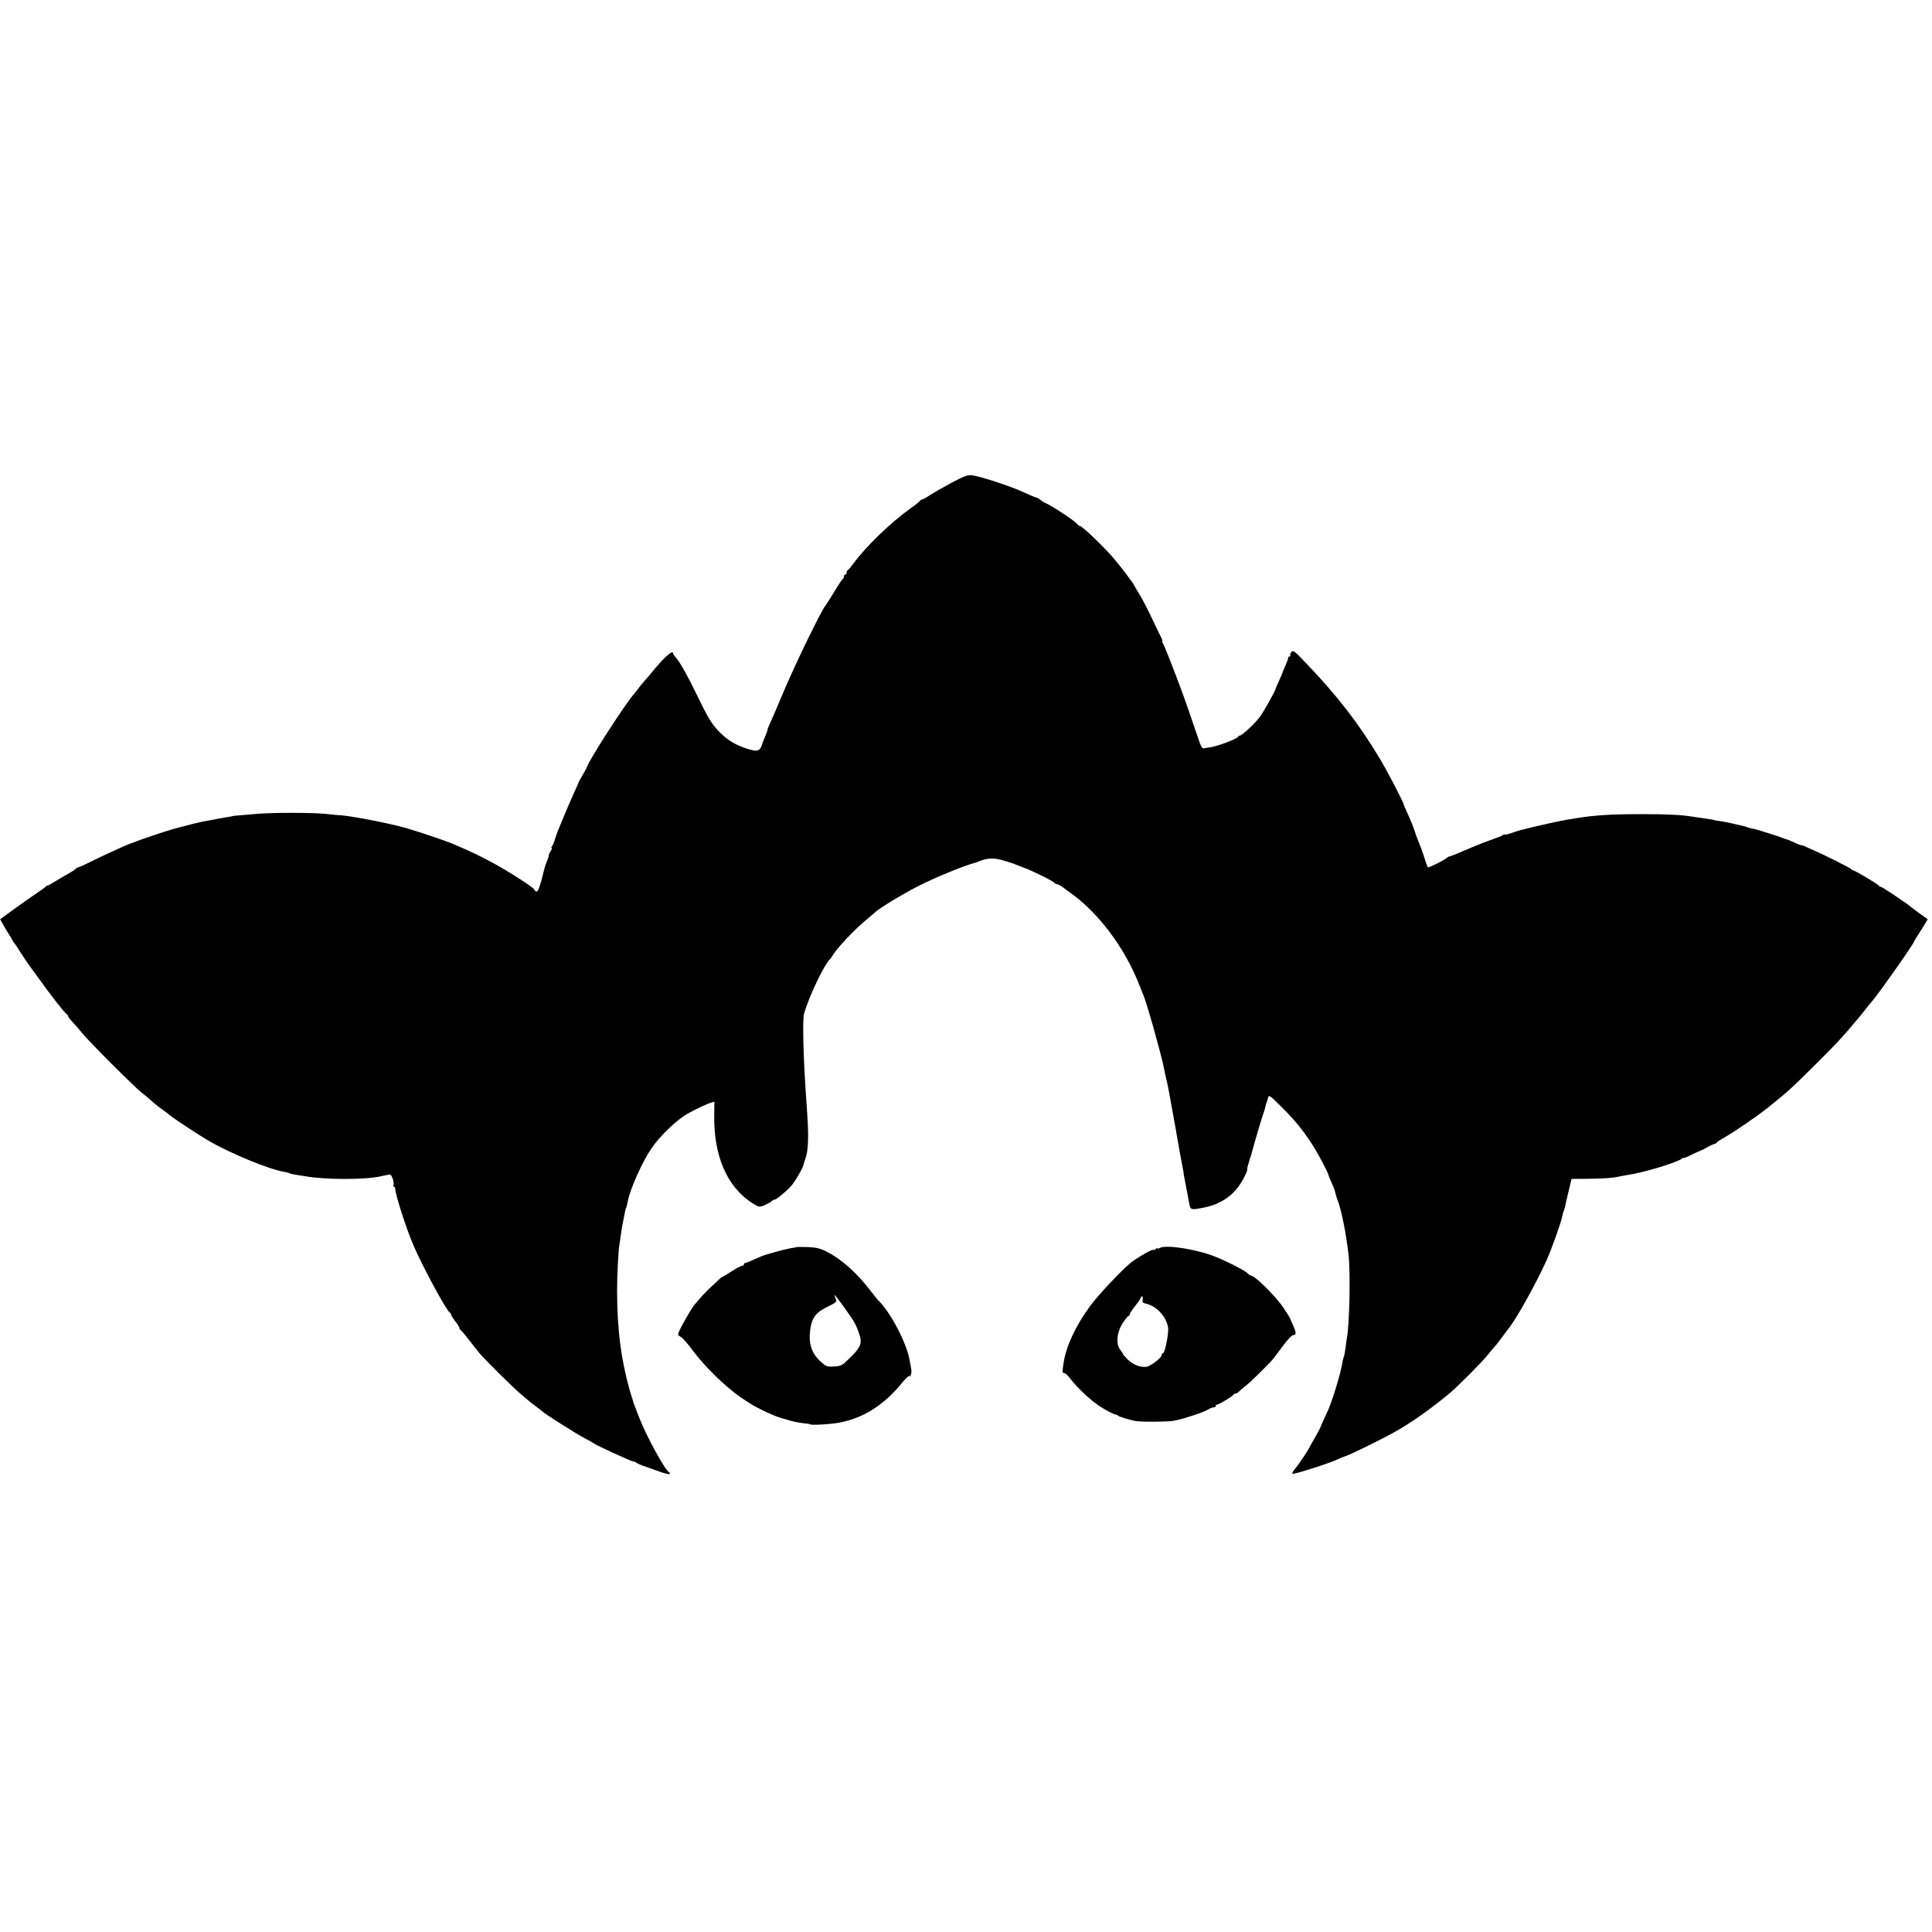
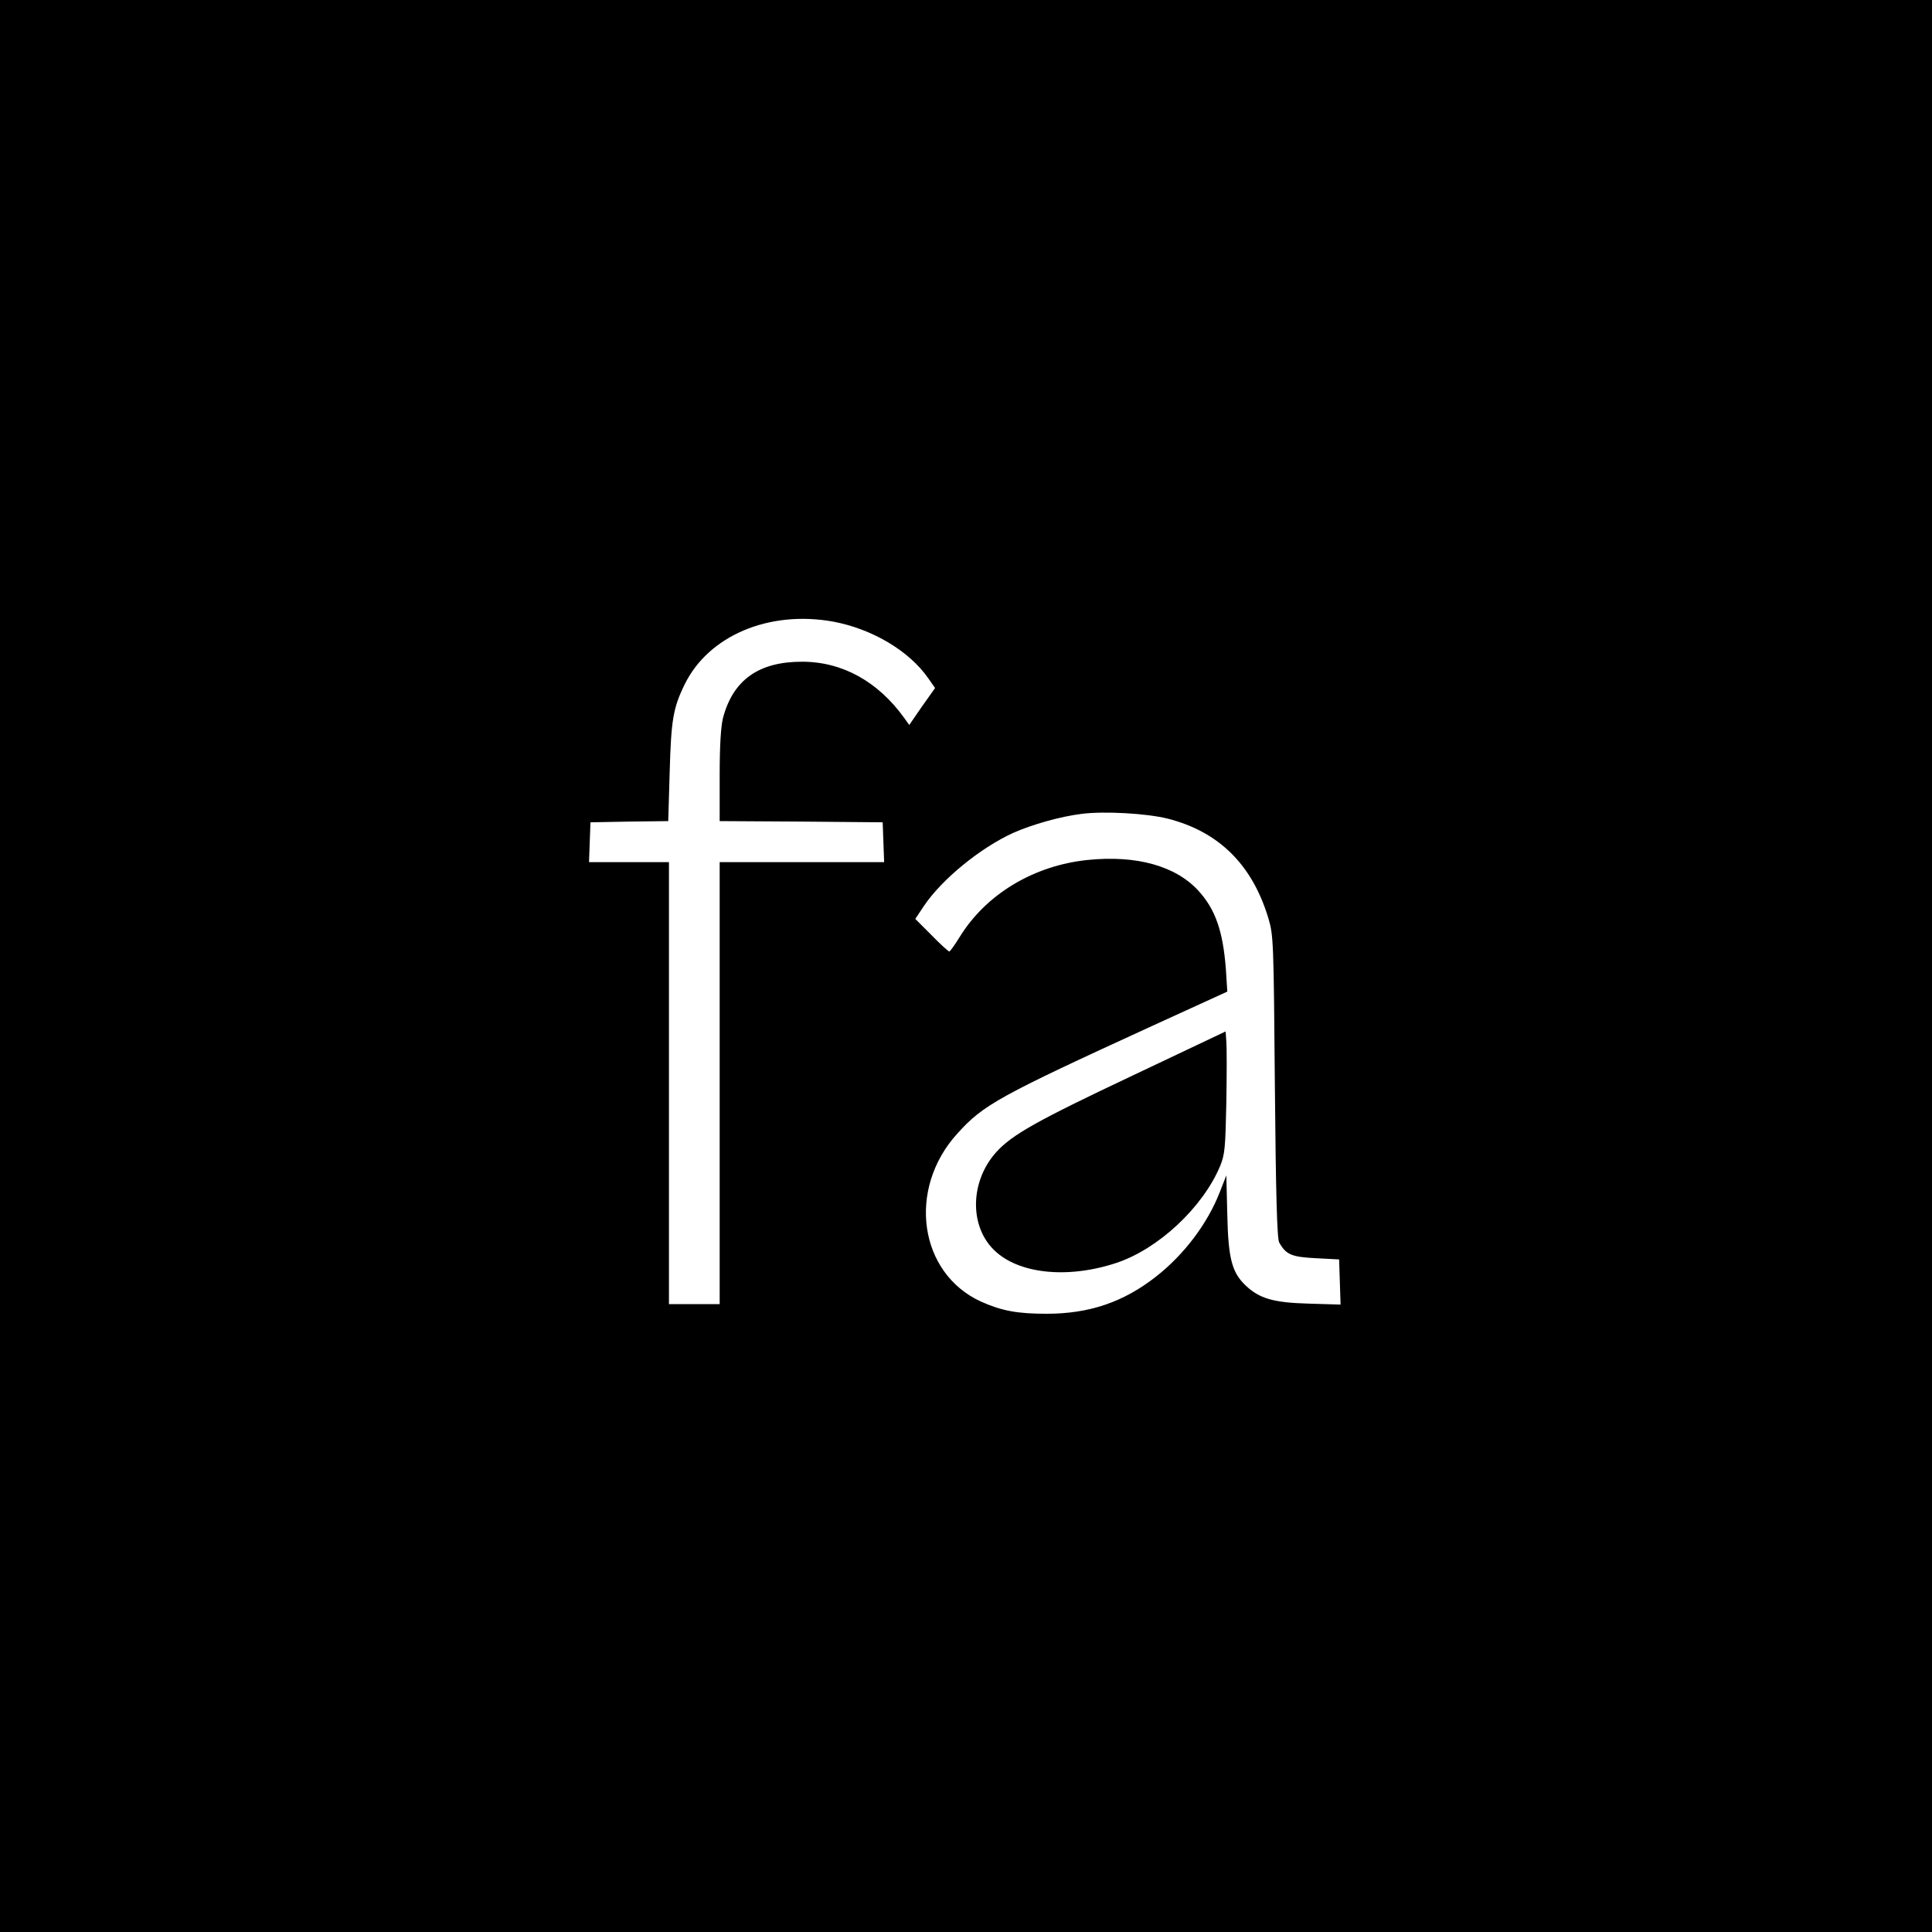
- <svg xmlns="http://www.w3.org/2000/svg" version="1.0" width="1392pt" height="1392pt" viewBox="0 0 1392 1392" preserveAspectRatio="xMidYMid meet">
-   <g transform="translate(0,1392) scale(0.1,-0.1)" fill="#000000" stroke="none">
-     <path d="M6860 10444 c-57 -31 -128 -71 -157 -90 -29 -19 -57 -34 -62 -34 -5 0 -11 -4 -13 -8 -1 -5 -32 -30 -68 -55 -147 -106 -317 -270 -415 -402 -16 -22 -33 -41 -37 -43 -4 -2 -8 -10 -8 -18 0 -8 -4 -14 -10 -14 -5 0 -10 -6 -10 -14 0 -8 -4 -16 -8 -18 -4 -1 -32 -43 -62 -93 -30 -49 -57 -92 -60 -95 -27 -26 -223 -430 -309 -635 -23 -55 -47 -111 -53 -125 -6 -14 -18 -41 -26 -60 -8 -19 -19 -43 -23 -52 -5 -10 -9 -22 -9 -27 0 -5 -8 -26 -17 -47 -9 -22 -17 -41 -18 -44 -19 -66 -34 -71 -126 -40 -72 25 -124 56 -176 107 -61 60 -85 98 -161 254 -77 159 -135 263 -164 293 -10 11 -18 23 -18 28 0 32 -71 -33 -165 -150 -11 -13 -31 -37 -45 -52 -14 -16 -34 -40 -45 -56 -11 -15 -25 -32 -30 -38 -57 -62 -335 -494 -335 -521 0 -2 -14 -28 -31 -57 -17 -29 -31 -54 -30 -55 0 -2 -15 -37 -35 -79 -19 -42 -51 -116 -70 -163 -19 -47 -39 -95 -44 -106 -5 -11 -14 -38 -21 -60 -6 -22 -16 -46 -22 -52 -5 -7 -6 -13 -2 -13 4 0 0 -11 -9 -25 -9 -14 -14 -25 -12 -25 3 0 -2 -17 -10 -37 -9 -20 -17 -44 -19 -52 -2 -9 -13 -53 -25 -98 -17 -59 -26 -80 -36 -76 -8 3 -14 9 -14 13 0 13 -189 134 -306 197 -96 51 -148 76 -269 128 -58 25 -221 81 -350 119 -105 31 -370 83 -460 91 -22 1 -76 6 -120 11 -101 10 -384 10 -495 0 -47 -4 -105 -9 -130 -11 -25 -2 -45 -4 -45 -5 0 -1 -13 -4 -30 -6 -16 -3 -52 -9 -80 -14 -27 -6 -63 -12 -80 -15 -30 -4 -126 -28 -240 -59 -59 -17 -218 -70 -265 -89 -14 -6 -27 -11 -30 -11 -15 -3 -160 -68 -262 -118 -64 -32 -121 -58 -126 -58 -6 0 -12 -4 -14 -8 -2 -4 -30 -23 -63 -41 -33 -19 -78 -45 -100 -59 -22 -14 -42 -24 -44 -23 -2 2 -7 -1 -10 -6 -3 -4 -33 -26 -66 -48 -33 -22 -106 -73 -162 -114 l-102 -74 20 -36 c11 -20 28 -49 39 -66 11 -16 23 -37 27 -45 3 -8 9 -17 12 -20 4 -3 27 -36 51 -75 25 -38 48 -74 53 -80 4 -5 36 -49 70 -96 102 -143 196 -261 209 -267 4 -2 8 -8 8 -13 0 -5 15 -24 33 -43 17 -18 48 -53 67 -77 44 -57 384 -396 430 -431 19 -14 49 -39 65 -54 17 -16 46 -40 65 -54 40 -28 44 -31 85 -64 36 -28 212 -143 275 -179 158 -91 435 -204 537 -220 17 -3 36 -8 41 -11 5 -3 27 -8 48 -11 22 -3 50 -8 64 -10 143 -25 424 -26 540 -1 14 3 37 8 52 11 23 5 27 2 38 -29 6 -20 9 -40 5 -46 -3 -5 -2 -10 3 -10 5 0 9 -6 9 -12 1 -44 80 -290 130 -406 67 -157 242 -481 265 -490 4 -2 8 -8 8 -14 0 -6 14 -27 30 -48 17 -21 30 -42 30 -48 0 -6 3 -12 8 -14 4 -1 31 -34 61 -72 29 -38 63 -80 75 -95 34 -42 247 -253 296 -293 25 -21 52 -44 60 -51 8 -7 33 -27 55 -43 22 -16 42 -32 45 -35 12 -14 241 -159 300 -190 36 -19 67 -36 70 -39 10 -11 270 -130 283 -130 7 0 17 -4 22 -9 6 -4 24 -13 40 -19 17 -5 67 -24 113 -40 45 -17 84 -26 87 -22 3 5 1 10 -4 12 -26 9 -167 267 -213 388 -14 36 -29 74 -33 85 -5 11 -9 22 -10 25 0 3 -8 30 -18 60 -70 236 -100 458 -101 745 0 126 9 294 18 345 3 14 7 47 11 75 3 27 11 71 17 98 5 27 11 56 13 65 2 9 4 17 5 17 2 0 7 19 15 58 17 84 104 278 166 369 66 97 184 210 269 257 58 32 141 71 163 76 l24 7 -1 -94 c-5 -293 91 -518 271 -634 51 -33 52 -33 90 -18 21 9 45 22 53 29 8 8 18 13 21 12 8 -3 76 52 115 93 30 32 93 140 95 165 1 6 6 21 11 35 22 57 26 155 13 340 -4 63 -9 138 -11 165 -17 256 -22 501 -11 540 33 121 148 361 188 395 3 3 10 12 15 21 29 53 166 198 254 269 30 25 57 47 60 51 17 20 203 133 305 184 125 64 335 150 415 170 3 1 12 4 20 8 60 24 102 27 163 12 34 -10 71 -21 82 -25 11 -4 47 -18 80 -31 71 -26 219 -100 223 -111 2 -4 9 -8 16 -8 7 0 26 -10 43 -22 16 -13 43 -32 58 -43 197 -140 383 -387 487 -645 16 -41 34 -84 38 -95 23 -52 128 -428 145 -515 6 -33 11 -56 24 -110 5 -25 13 -61 16 -80 5 -31 32 -176 40 -221 2 -9 6 -32 9 -50 3 -19 8 -45 10 -59 3 -14 10 -52 15 -85 6 -33 13 -71 16 -85 3 -14 8 -41 11 -60 2 -19 9 -57 15 -85 16 -83 19 -99 25 -135 11 -58 12 -58 91 -44 140 24 240 94 302 212 18 34 30 62 27 62 -2 0 0 15 5 33 6 17 12 39 14 47 2 8 4 15 5 15 1 0 3 7 5 15 19 74 81 284 92 310 3 8 8 24 10 35 2 11 6 27 10 35 3 8 7 21 9 28 5 26 11 22 85 -51 141 -138 226 -253 318 -432 17 -33 31 -63 31 -66 0 -4 10 -29 22 -56 25 -56 22 -49 32 -88 4 -16 11 -39 16 -50 23 -56 61 -244 76 -385 15 -130 7 -508 -12 -603 -2 -12 -7 -44 -10 -72 -4 -27 -8 -53 -11 -58 -2 -4 -6 -19 -9 -32 -8 -47 -13 -70 -33 -140 -19 -71 -54 -174 -70 -210 -5 -11 -19 -42 -32 -70 -13 -27 -23 -52 -24 -55 -1 -7 -46 -89 -62 -115 -7 -11 -15 -27 -19 -35 -12 -25 -86 -134 -107 -157 -10 -12 -18 -26 -16 -31 4 -9 259 72 326 103 19 9 41 18 47 20 29 6 250 114 360 175 121 67 257 163 401 282 60 50 235 226 280 283 22 28 43 52 46 55 4 3 25 30 47 60 23 30 45 60 49 65 57 69 201 328 276 495 38 84 102 264 113 317 2 12 8 33 13 45 5 13 9 28 9 33 1 6 11 51 23 100 l22 91 126 1 c126 2 174 6 221 17 14 3 41 8 60 11 111 16 354 89 388 117 6 6 12 8 12 5 0 -3 27 7 59 24 33 16 62 29 65 29 3 0 22 10 43 22 20 12 44 23 52 25 8 1 17 6 20 11 3 5 29 22 56 37 69 39 237 153 317 218 134 107 165 135 328 297 155 154 207 209 287 306 18 21 42 50 54 64 11 14 30 38 42 53 12 15 30 38 41 50 52 62 296 409 296 422 0 2 13 23 28 47 16 24 38 59 50 79 l21 36 -67 48 c-37 27 -69 52 -72 55 -3 3 -12 10 -21 15 -9 6 -50 34 -92 63 -42 28 -80 52 -86 52 -5 0 -11 4 -13 8 -4 10 -176 112 -188 112 -5 0 -10 3 -12 8 -3 7 -199 105 -273 137 -22 9 -48 21 -57 26 -10 5 -22 9 -28 9 -6 0 -30 9 -54 21 -25 11 -51 22 -58 23 -7 2 -20 6 -28 10 -24 10 -173 57 -200 63 -34 7 -43 9 -60 16 -13 5 -49 13 -140 33 -14 3 -38 7 -55 9 -16 2 -30 4 -30 5 0 2 -37 9 -85 15 -25 4 -55 8 -68 10 -85 14 -183 19 -367 19 -217 1 -352 -8 -470 -28 -16 -3 -48 -8 -70 -11 -45 -7 -241 -50 -295 -65 -19 -5 -39 -10 -45 -11 -5 -1 -34 -10 -62 -20 -29 -10 -53 -15 -53 -12 0 3 -6 1 -12 -4 -7 -6 -38 -18 -68 -28 -30 -10 -98 -36 -150 -58 -52 -22 -110 -46 -127 -54 -18 -7 -36 -13 -40 -14 -5 0 -15 -6 -23 -13 -22 -18 -129 -71 -133 -65 -2 2 -14 36 -26 74 -12 39 -29 84 -36 100 -8 17 -21 53 -30 80 -16 49 -27 75 -62 153 -10 20 -18 39 -18 42 -2 19 -119 244 -174 335 -149 249 -302 448 -530 686 -84 89 -95 97 -107 81 -7 -9 -10 -20 -8 -24 3 -5 0 -8 -5 -8 -6 0 -10 -3 -9 -7 1 -5 -8 -30 -20 -57 -12 -27 -22 -51 -22 -53 0 -2 -11 -29 -25 -59 -14 -30 -25 -56 -25 -59 0 -10 -84 -160 -109 -195 -33 -47 -132 -140 -148 -140 -7 0 -13 -4 -13 -8 0 -13 -144 -68 -198 -76 -22 -3 -45 -6 -51 -8 -8 -2 -20 20 -31 52 -46 136 -110 322 -140 400 -67 179 -114 295 -123 308 -5 6 -6 12 -3 12 4 0 0 12 -8 28 -8 15 -37 74 -64 132 -27 58 -67 136 -90 174 -23 37 -42 70 -42 72 0 6 -100 138 -143 188 -73 86 -230 236 -246 236 -5 0 -15 7 -22 17 -19 23 -185 132 -229 150 -8 3 -22 12 -32 20 -9 8 -22 16 -30 17 -7 2 -49 19 -92 39 -92 43 -309 114 -369 122 -37 4 -55 -3 -147 -51z" />
-     <path d="M5738 4935 c-2 -2 -21 -6 -44 -9 -22 -4 -72 -16 -110 -27 -38 -11 -73 -21 -79 -23 -5 -1 -36 -15 -69 -29 -32 -15 -62 -27 -67 -27 -5 0 -9 -4 -9 -10 0 -5 -6 -10 -13 -10 -8 0 -42 -18 -76 -40 -34 -22 -64 -40 -66 -40 -3 0 -13 -8 -23 -17 -10 -10 -33 -32 -52 -49 -33 -28 -94 -94 -131 -141 -19 -24 -89 -145 -106 -185 -11 -25 -10 -29 12 -40 13 -7 52 -51 86 -98 85 -115 236 -262 346 -338 50 -34 102 -66 115 -72 12 -5 30 -14 38 -19 8 -5 29 -14 45 -21 17 -7 37 -16 46 -20 14 -7 52 -19 114 -36 36 -10 65 -15 100 -19 22 -2 40 -5 40 -6 0 -10 150 -1 219 12 173 35 320 130 450 291 21 26 42 46 46 43 12 -7 21 26 15 55 -3 14 -8 40 -11 59 -21 125 -140 351 -230 436 -5 6 -29 35 -52 65 -96 127 -210 228 -314 281 -50 25 -75 31 -139 34 -43 1 -79 1 -81 0z m339 -427 c79 -111 87 -124 110 -188 30 -83 19 -108 -101 -219 -19 -18 -39 -25 -79 -27 -49 -2 -56 1 -94 35 -56 50 -82 113 -79 188 6 113 33 160 117 202 82 41 79 39 69 66 -5 14 -8 25 -6 25 2 0 30 -37 63 -82z" />
-     <path d="M8357 4929 c-9 -6 -17 -7 -17 -3 0 3 -7 1 -15 -6 -8 -7 -15 -9 -15 -5 0 11 -127 -62 -168 -97 -80 -69 -234 -234 -290 -311 -102 -140 -170 -285 -188 -402 -11 -67 -10 -80 3 -78 7 2 26 -16 44 -40 50 -65 140 -150 205 -194 53 -35 110 -65 124 -65 3 0 10 -3 15 -8 10 -8 78 -29 125 -38 42 -8 222 -7 275 1 60 10 221 62 252 83 12 8 29 14 38 14 8 0 15 5 15 10 0 6 4 10 10 10 13 0 114 62 118 72 2 4 9 8 16 8 6 0 19 8 27 18 9 9 29 26 44 37 28 20 165 155 198 194 9 12 42 55 72 96 31 41 62 75 70 75 25 0 26 17 3 67 -12 26 -22 50 -22 53 -1 3 -22 37 -47 75 -56 84 -208 235 -237 235 -5 0 -15 7 -22 15 -14 17 -141 83 -230 119 -132 54 -357 90 -403 65z m-124 -373 c-4 -19 0 -24 24 -29 75 -16 146 -92 159 -172 6 -41 -23 -185 -37 -185 -5 0 -9 -6 -9 -12 0 -21 -80 -82 -111 -86 -45 -5 -96 16 -135 54 -19 19 -34 37 -34 40 0 3 -9 17 -20 31 -32 41 -22 130 21 193 19 28 37 50 42 50 4 0 7 5 7 11 0 6 18 34 40 61 22 28 40 55 40 59 0 5 4 9 9 9 4 0 6 -11 4 -24z" />
+ <svg xmlns="http://www.w3.org/2000/svg" version="1.0" width="800pt" height="800pt" viewBox="0 0 800 800" preserveAspectRatio="xMidYMid meet">
+   <g transform="translate(0,800) scale(0.1,-0.1)" fill="#000000" stroke="none">
+     <path d="M0 4000 l0 -4000 4000 0 4000 0 0 4000 0 4000 -4000 0 -4000 0 0 -4000z m3450 1426 c161 -30 315 -121 394 -235 l28 -40 -54 -76 -53 -77 -20 28 c-109 152 -257 234 -424 234 -179 0 -285 -75 -327 -232 -9 -36 -14 -112 -14 -240 l0 -188 338 -2 337 -3 3 -82 3 -83 -341 0 -340 0 0 -915 0 -915 -105 0 -105 0 0 915 0 915 -165 0 -166 0 3 83 3 82 161 3 161 2 6 203 c6 215 14 265 62 363 99 202 349 308 615 260z m1386 -816 c211 -54 349 -190 416 -412 21 -71 22 -90 27 -698 4 -446 9 -631 18 -645 28 -50 51 -60 152 -65 l96 -5 3 -93 3 -94 -133 4 c-145 4 -203 21 -260 75 -57 54 -72 112 -76 292 l-4 164 -27 -69 c-51 -131 -148 -259 -264 -350 -135 -106 -277 -154 -453 -154 -121 0 -186 12 -271 50 -258 117 -308 466 -99 696 107 119 172 155 805 445 l313 143 -6 94 c-12 156 -43 246 -113 323 -94 103 -256 149 -460 128 -222 -23 -419 -141 -528 -317 -21 -34 -41 -62 -44 -62 -4 0 -37 30 -74 68 l-67 67 36 54 c74 110 233 240 369 302 79 35 195 68 284 79 94 12 270 2 357 -20z" />
+     <path d="M4689 3546 c-396 -187 -499 -245 -564 -317 -107 -119 -112 -302 -11 -403 100 -101 306 -123 510 -55 173 58 356 229 428 400 20 49 22 74 26 264 2 116 2 229 0 252 l-3 42 -386 -183z" />
  </g>
</svg>
